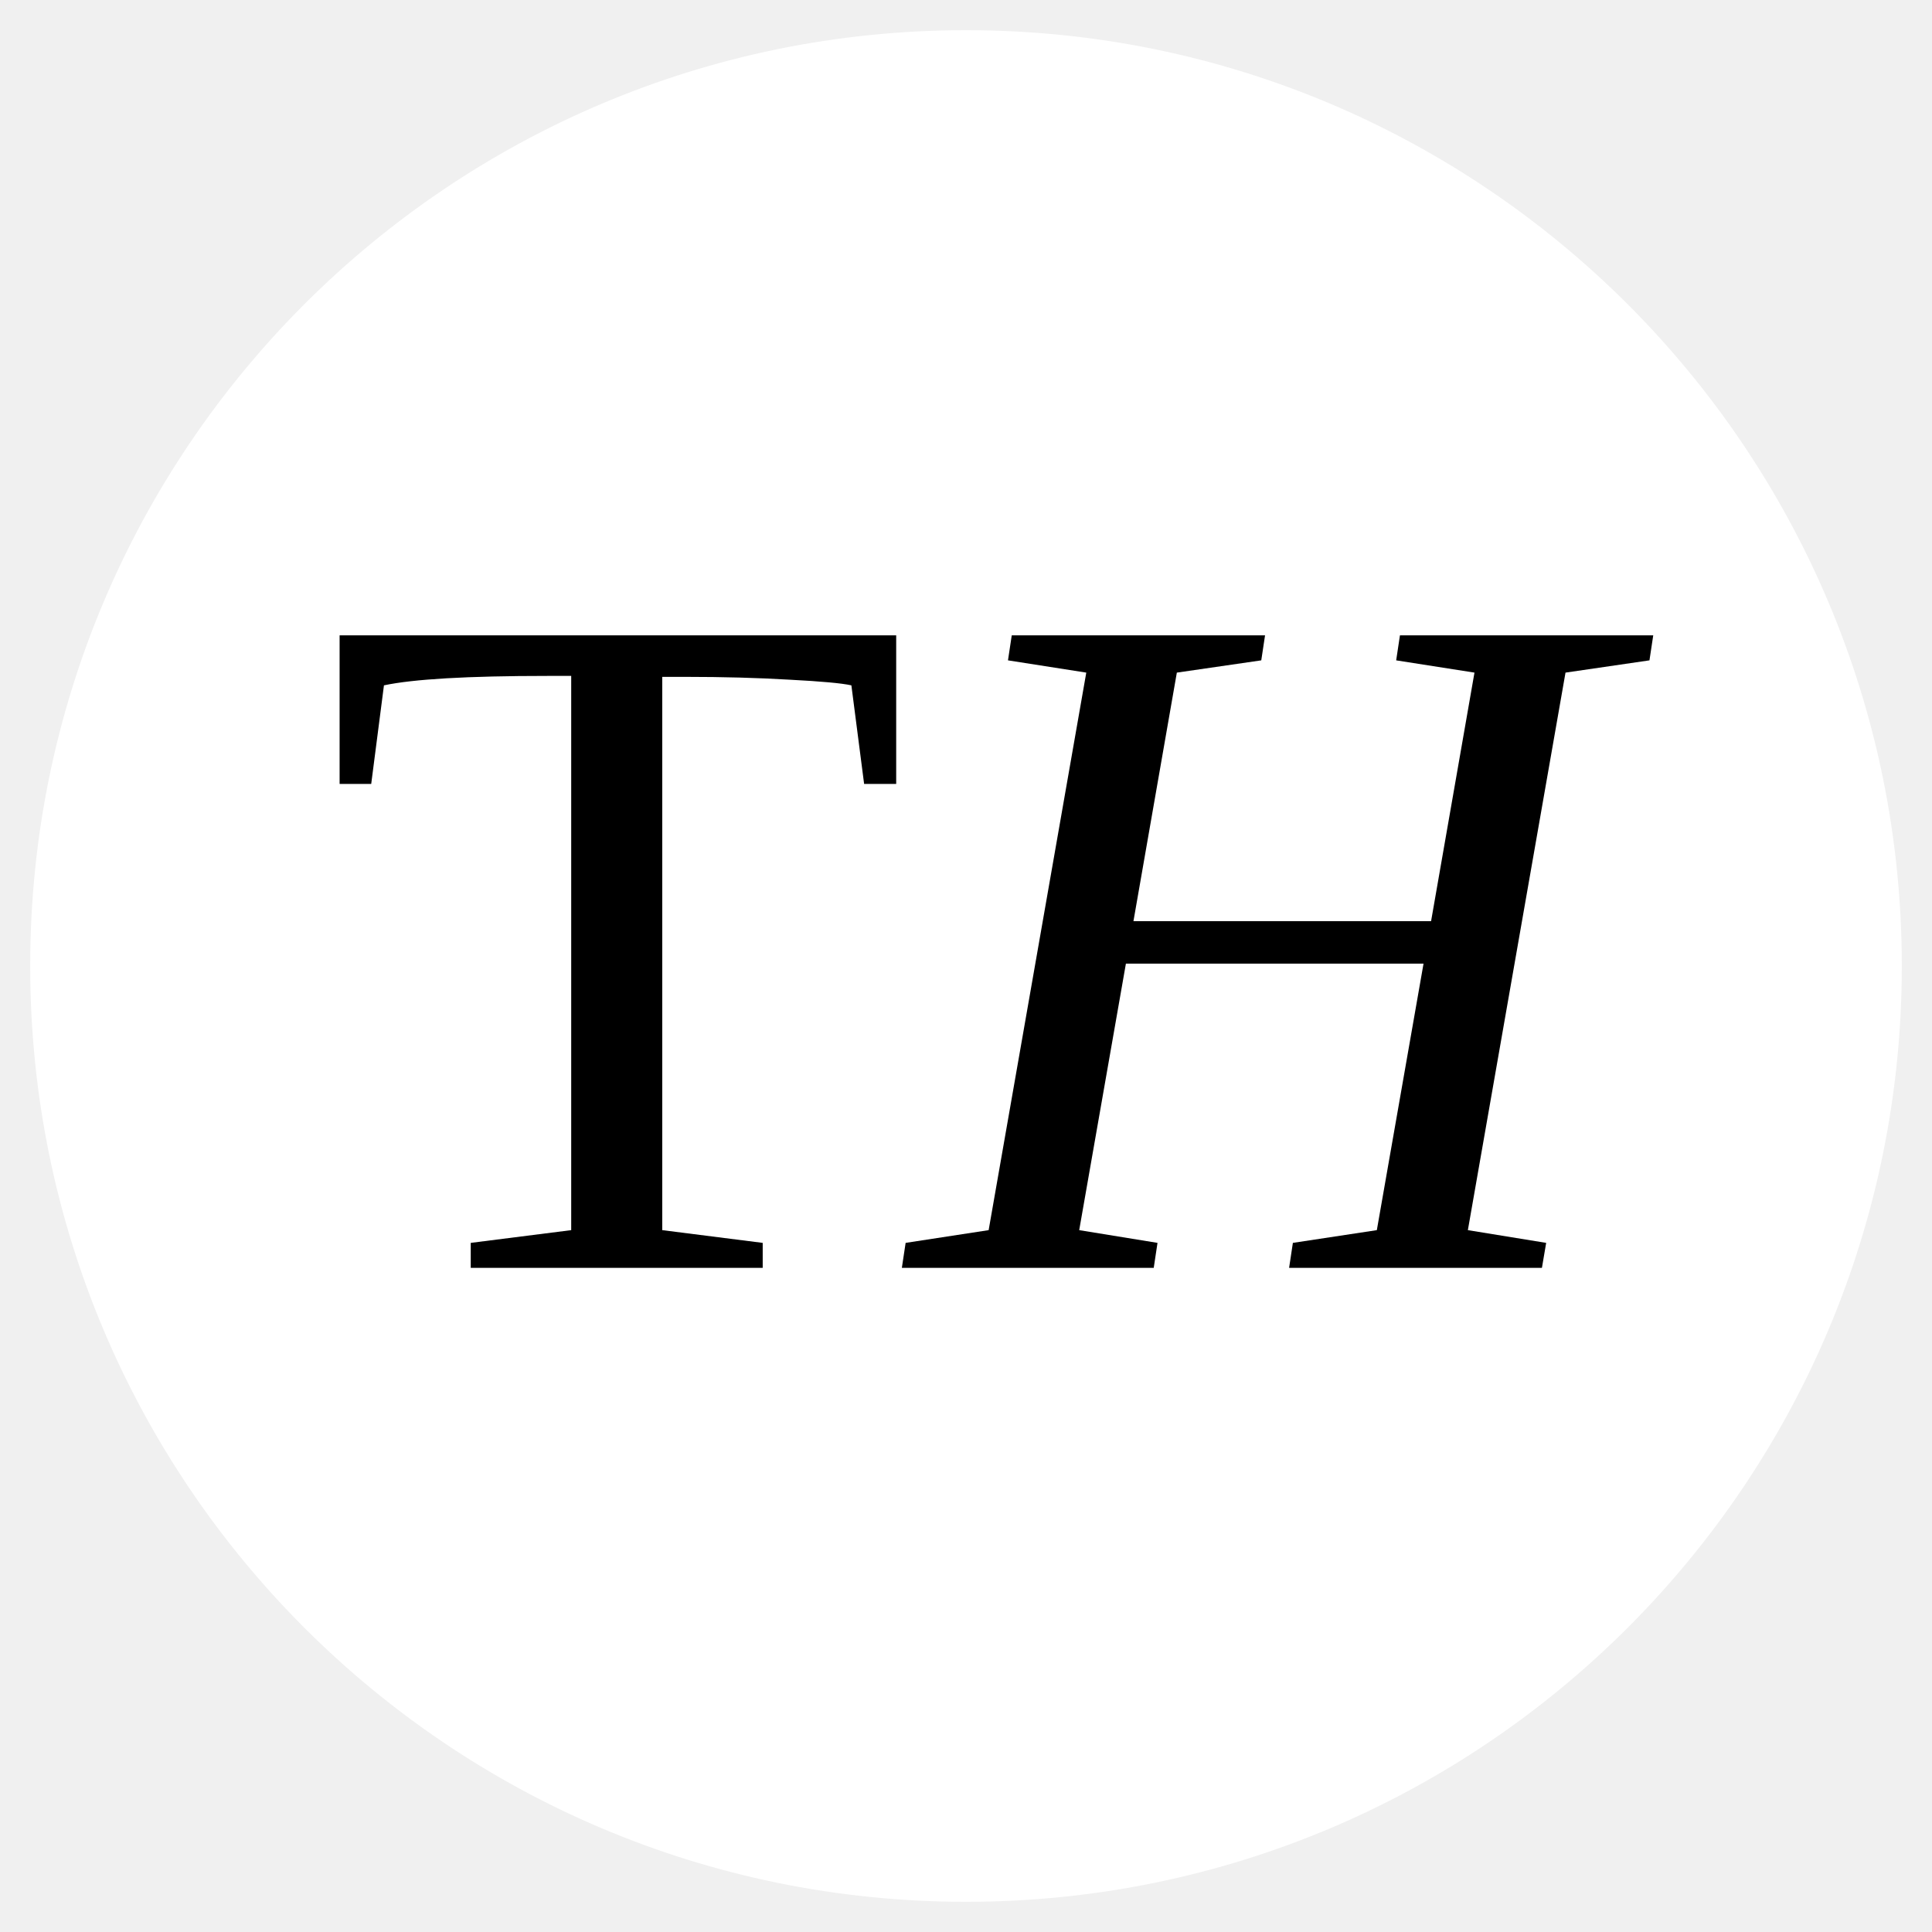
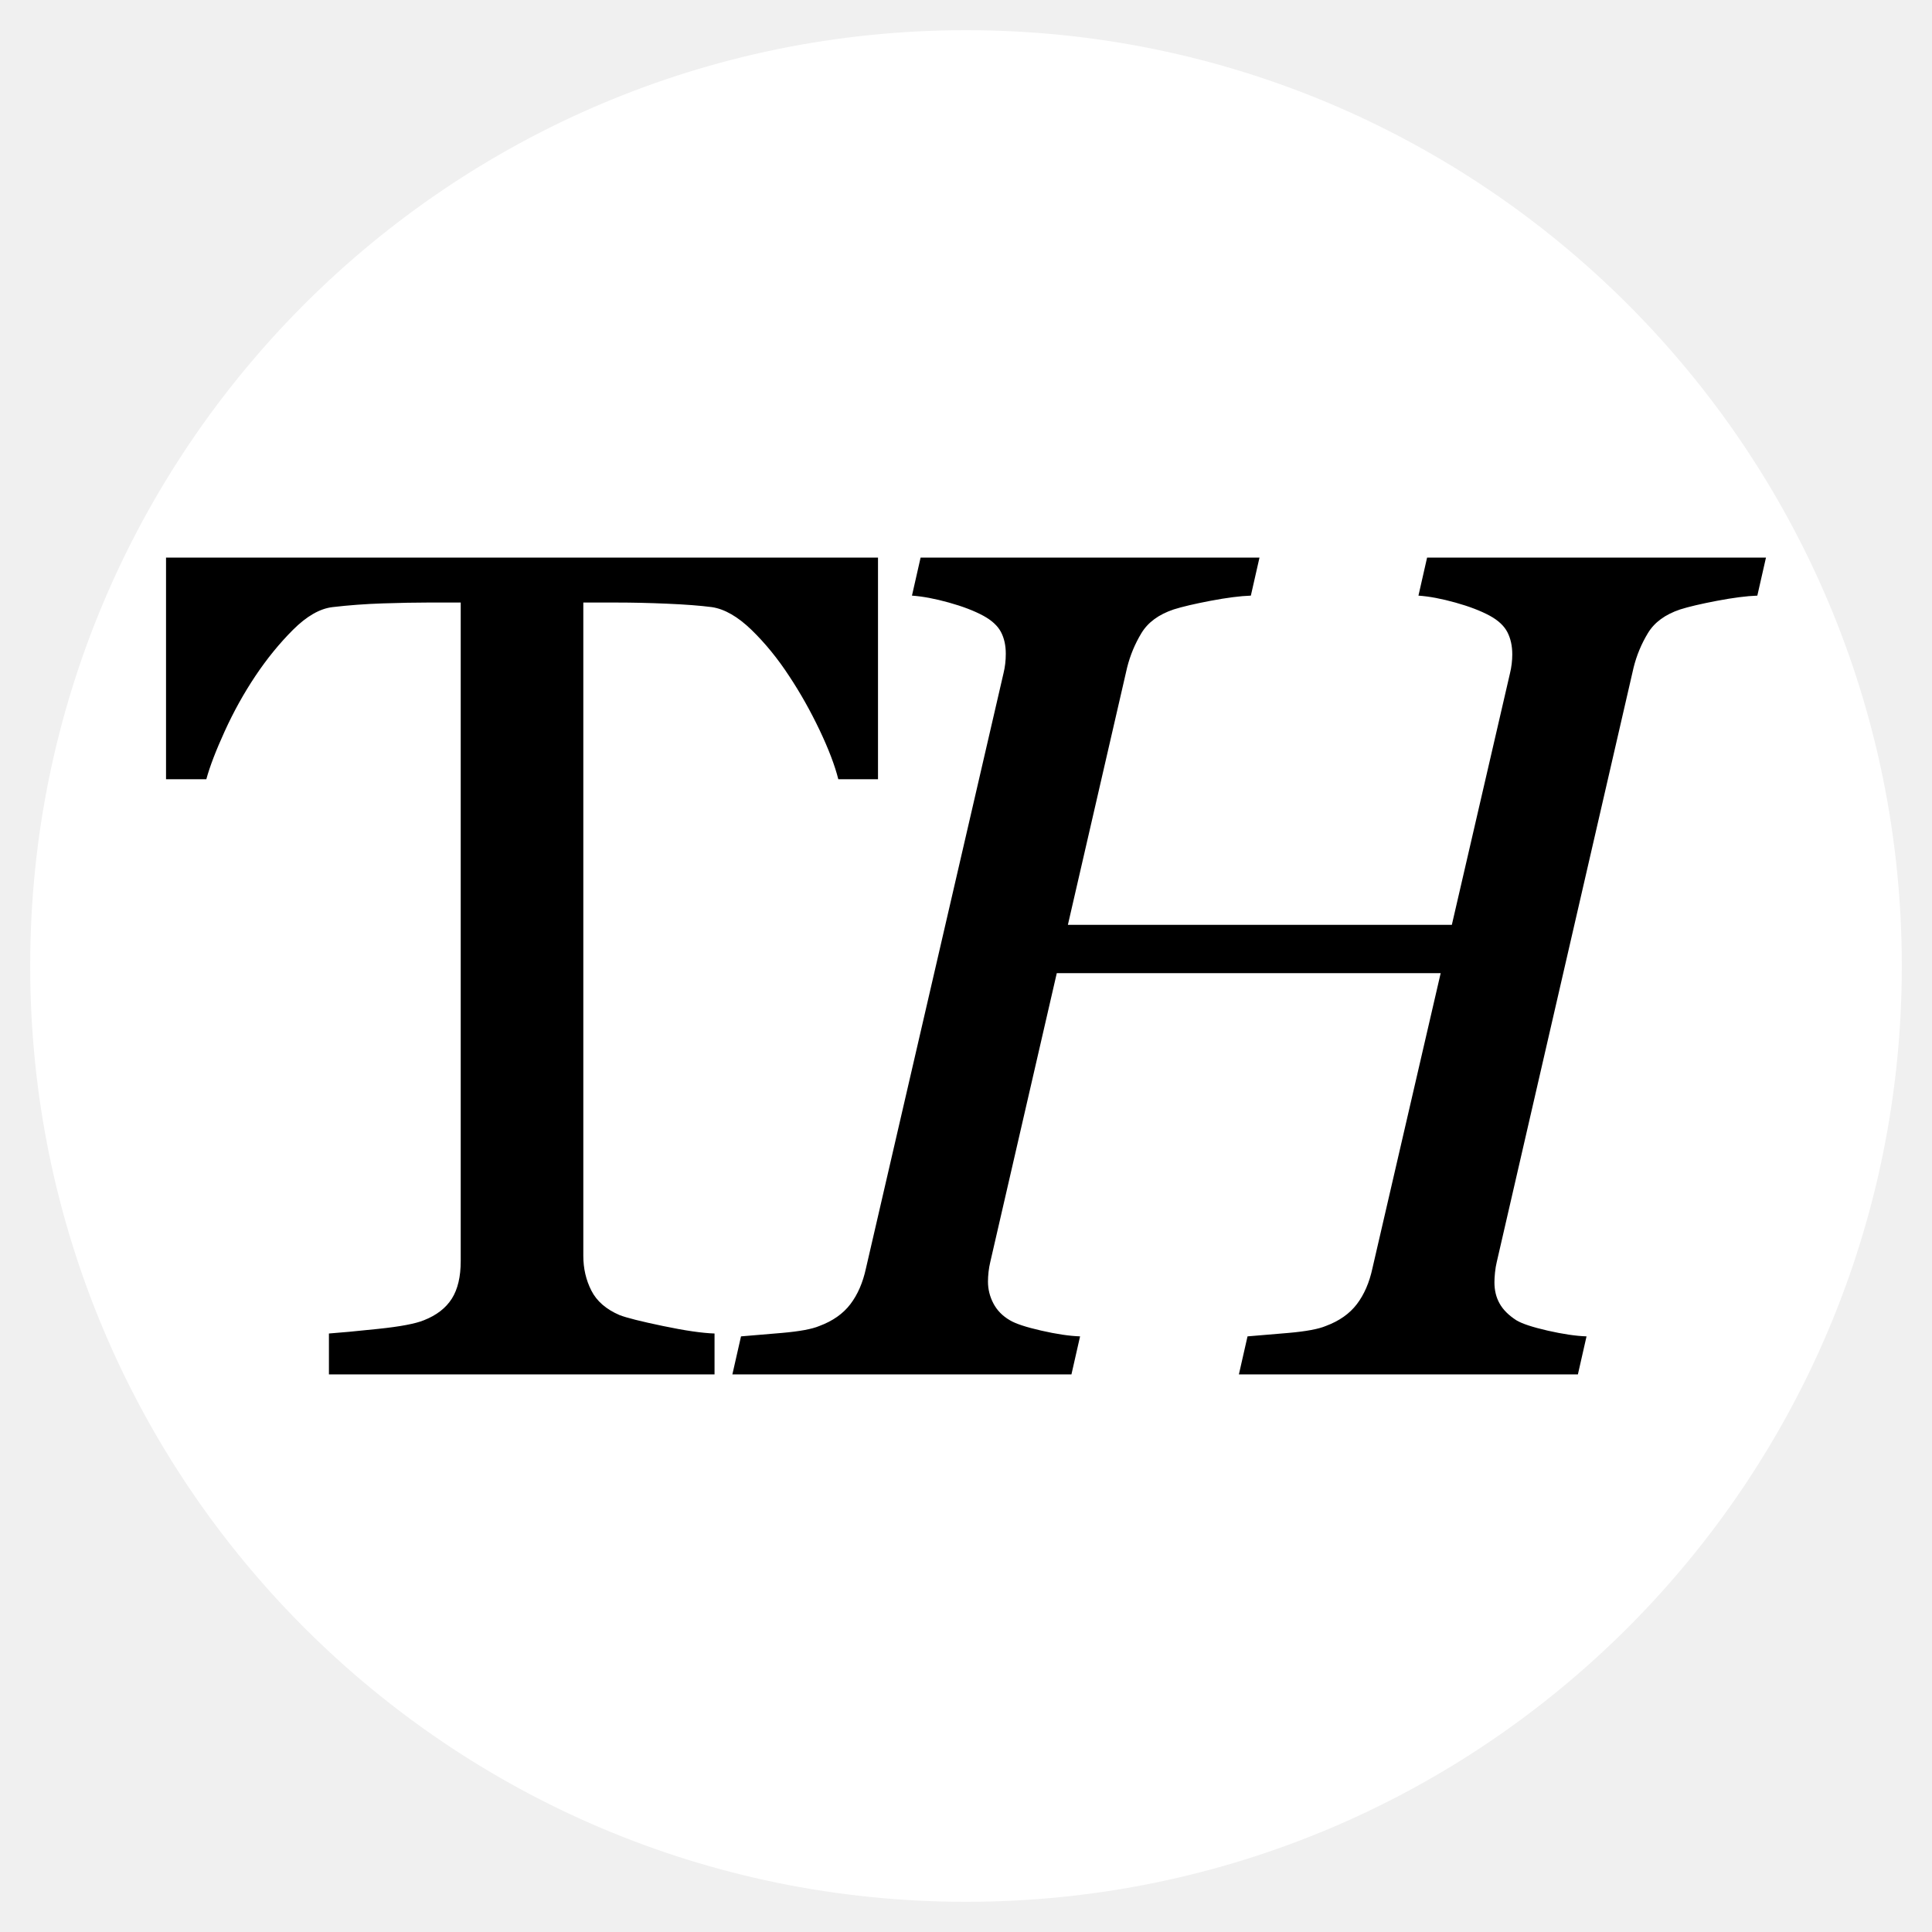
<svg xmlns="http://www.w3.org/2000/svg" viewBox="0 0 64 64">
  <circle cx="32" cy="32" r="31" fill="#fff" />
-   <text x="32" y="42" text-anchor="middle" fill="#000" font-family="Bodoni Moda, Georgia, 'Times New Roman', serif" font-size="32" font-weight="400" letter-spacing="-4">T<tspan font-style="italic">H</tspan>
-   </text>
+   <path fill="#000" d="M29.085 25.813 L27.77 25.813 C27.655 25.355 27.448 24.812 27.149 24.183 C26.849 23.554 26.515 22.959 26.145 22.4 C25.763 21.815 25.346 21.304 24.894 20.865 C24.441 20.427 24.005 20.176 23.585 20.112 C23.19 20.061 22.693 20.023 22.094 19.998 C21.495 19.972 20.941 19.96 20.431 19.96 L19.323 19.96 L19.323 41.6 C19.323 42.019 19.412 42.404 19.59 42.753 C19.768 43.103 20.079 43.373 20.524 43.564 C20.753 43.653 21.233 43.774 21.964 43.926 C22.695 44.079 23.264 44.161 23.67 44.174 L23.67 45.528 L10.896 45.528 L10.896 44.174 C11.252 44.149 11.795 44.098 12.526 44.021 C13.257 43.945 13.762 43.85 14.042 43.735 C14.461 43.57 14.769 43.332 14.967 43.02 C15.164 42.709 15.262 42.293 15.262 41.772 L15.262 19.96 L14.156 19.96 C13.762 19.96 13.273 19.969 12.688 19.988 C12.103 20.007 11.544 20.049 11.01 20.112 C10.591 20.163 10.155 20.414 9.704 20.865 C9.253 21.316 8.837 21.828 8.455 22.4 C8.074 22.972 7.737 23.579 7.445 24.221 C7.152 24.863 6.949 25.393 6.835 25.813 L5.5 25.813 L5.5 18.472 L29.085 18.472 Z M58.5 18.472 L58.214 19.731 C57.858 19.743 57.413 19.801 56.879 19.902 C56.345 20.004 55.939 20.099 55.659 20.188 C55.163 20.354 54.807 20.614 54.591 20.97 C54.375 21.326 54.216 21.707 54.115 22.113 L49.581 41.81 C49.556 41.911 49.537 42.026 49.524 42.153 C49.511 42.28 49.505 42.388 49.505 42.477 C49.505 42.744 49.562 42.979 49.677 43.182 C49.791 43.386 49.975 43.57 50.23 43.735 C50.42 43.85 50.767 43.964 51.269 44.079 C51.771 44.193 52.2 44.257 52.556 44.269 L52.27 45.528 L41.04 45.528 L41.326 44.269 C41.644 44.244 42.095 44.206 42.68 44.155 C43.264 44.104 43.677 44.027 43.919 43.925 C44.364 43.76 44.707 43.518 44.949 43.2 C45.19 42.882 45.362 42.487 45.463 42.016 L47.724 32.238 L35.007 32.238 L32.804 41.806 C32.779 41.908 32.76 42.016 32.747 42.131 C32.734 42.245 32.728 42.353 32.728 42.455 C32.728 42.71 32.788 42.951 32.909 43.181 C33.03 43.41 33.211 43.594 33.453 43.735 C33.643 43.849 33.99 43.964 34.492 44.078 C34.994 44.193 35.423 44.257 35.779 44.269 L35.493 45.528 L24.261 45.528 L24.547 44.269 C24.865 44.244 25.316 44.206 25.901 44.155 C26.486 44.104 26.899 44.028 27.14 43.926 C27.585 43.761 27.929 43.519 28.17 43.202 C28.412 42.884 28.583 42.49 28.685 42.019 L33.242 22.305 C33.267 22.203 33.286 22.098 33.299 21.99 C33.312 21.882 33.318 21.771 33.318 21.656 C33.318 21.377 33.264 21.135 33.156 20.932 C33.048 20.729 32.854 20.551 32.575 20.398 C32.27 20.233 31.888 20.087 31.431 19.96 C30.973 19.832 30.566 19.756 30.21 19.731 L30.496 18.472 L41.722 18.472 L41.436 19.731 C41.08 19.743 40.635 19.801 40.101 19.902 C39.568 20.004 39.161 20.099 38.881 20.188 C38.385 20.354 38.03 20.614 37.813 20.97 C37.597 21.326 37.439 21.707 37.337 22.113 L35.375 30.637 L48.094 30.637 L50.02 22.305 C50.045 22.203 50.064 22.098 50.077 21.99 C50.09 21.882 50.096 21.777 50.096 21.676 C50.096 21.396 50.042 21.151 49.934 20.941 C49.826 20.732 49.632 20.551 49.353 20.398 C49.048 20.233 48.666 20.087 48.209 19.96 C47.751 19.832 47.344 19.756 46.988 19.731 L47.274 18.472 Z" />
</svg>
